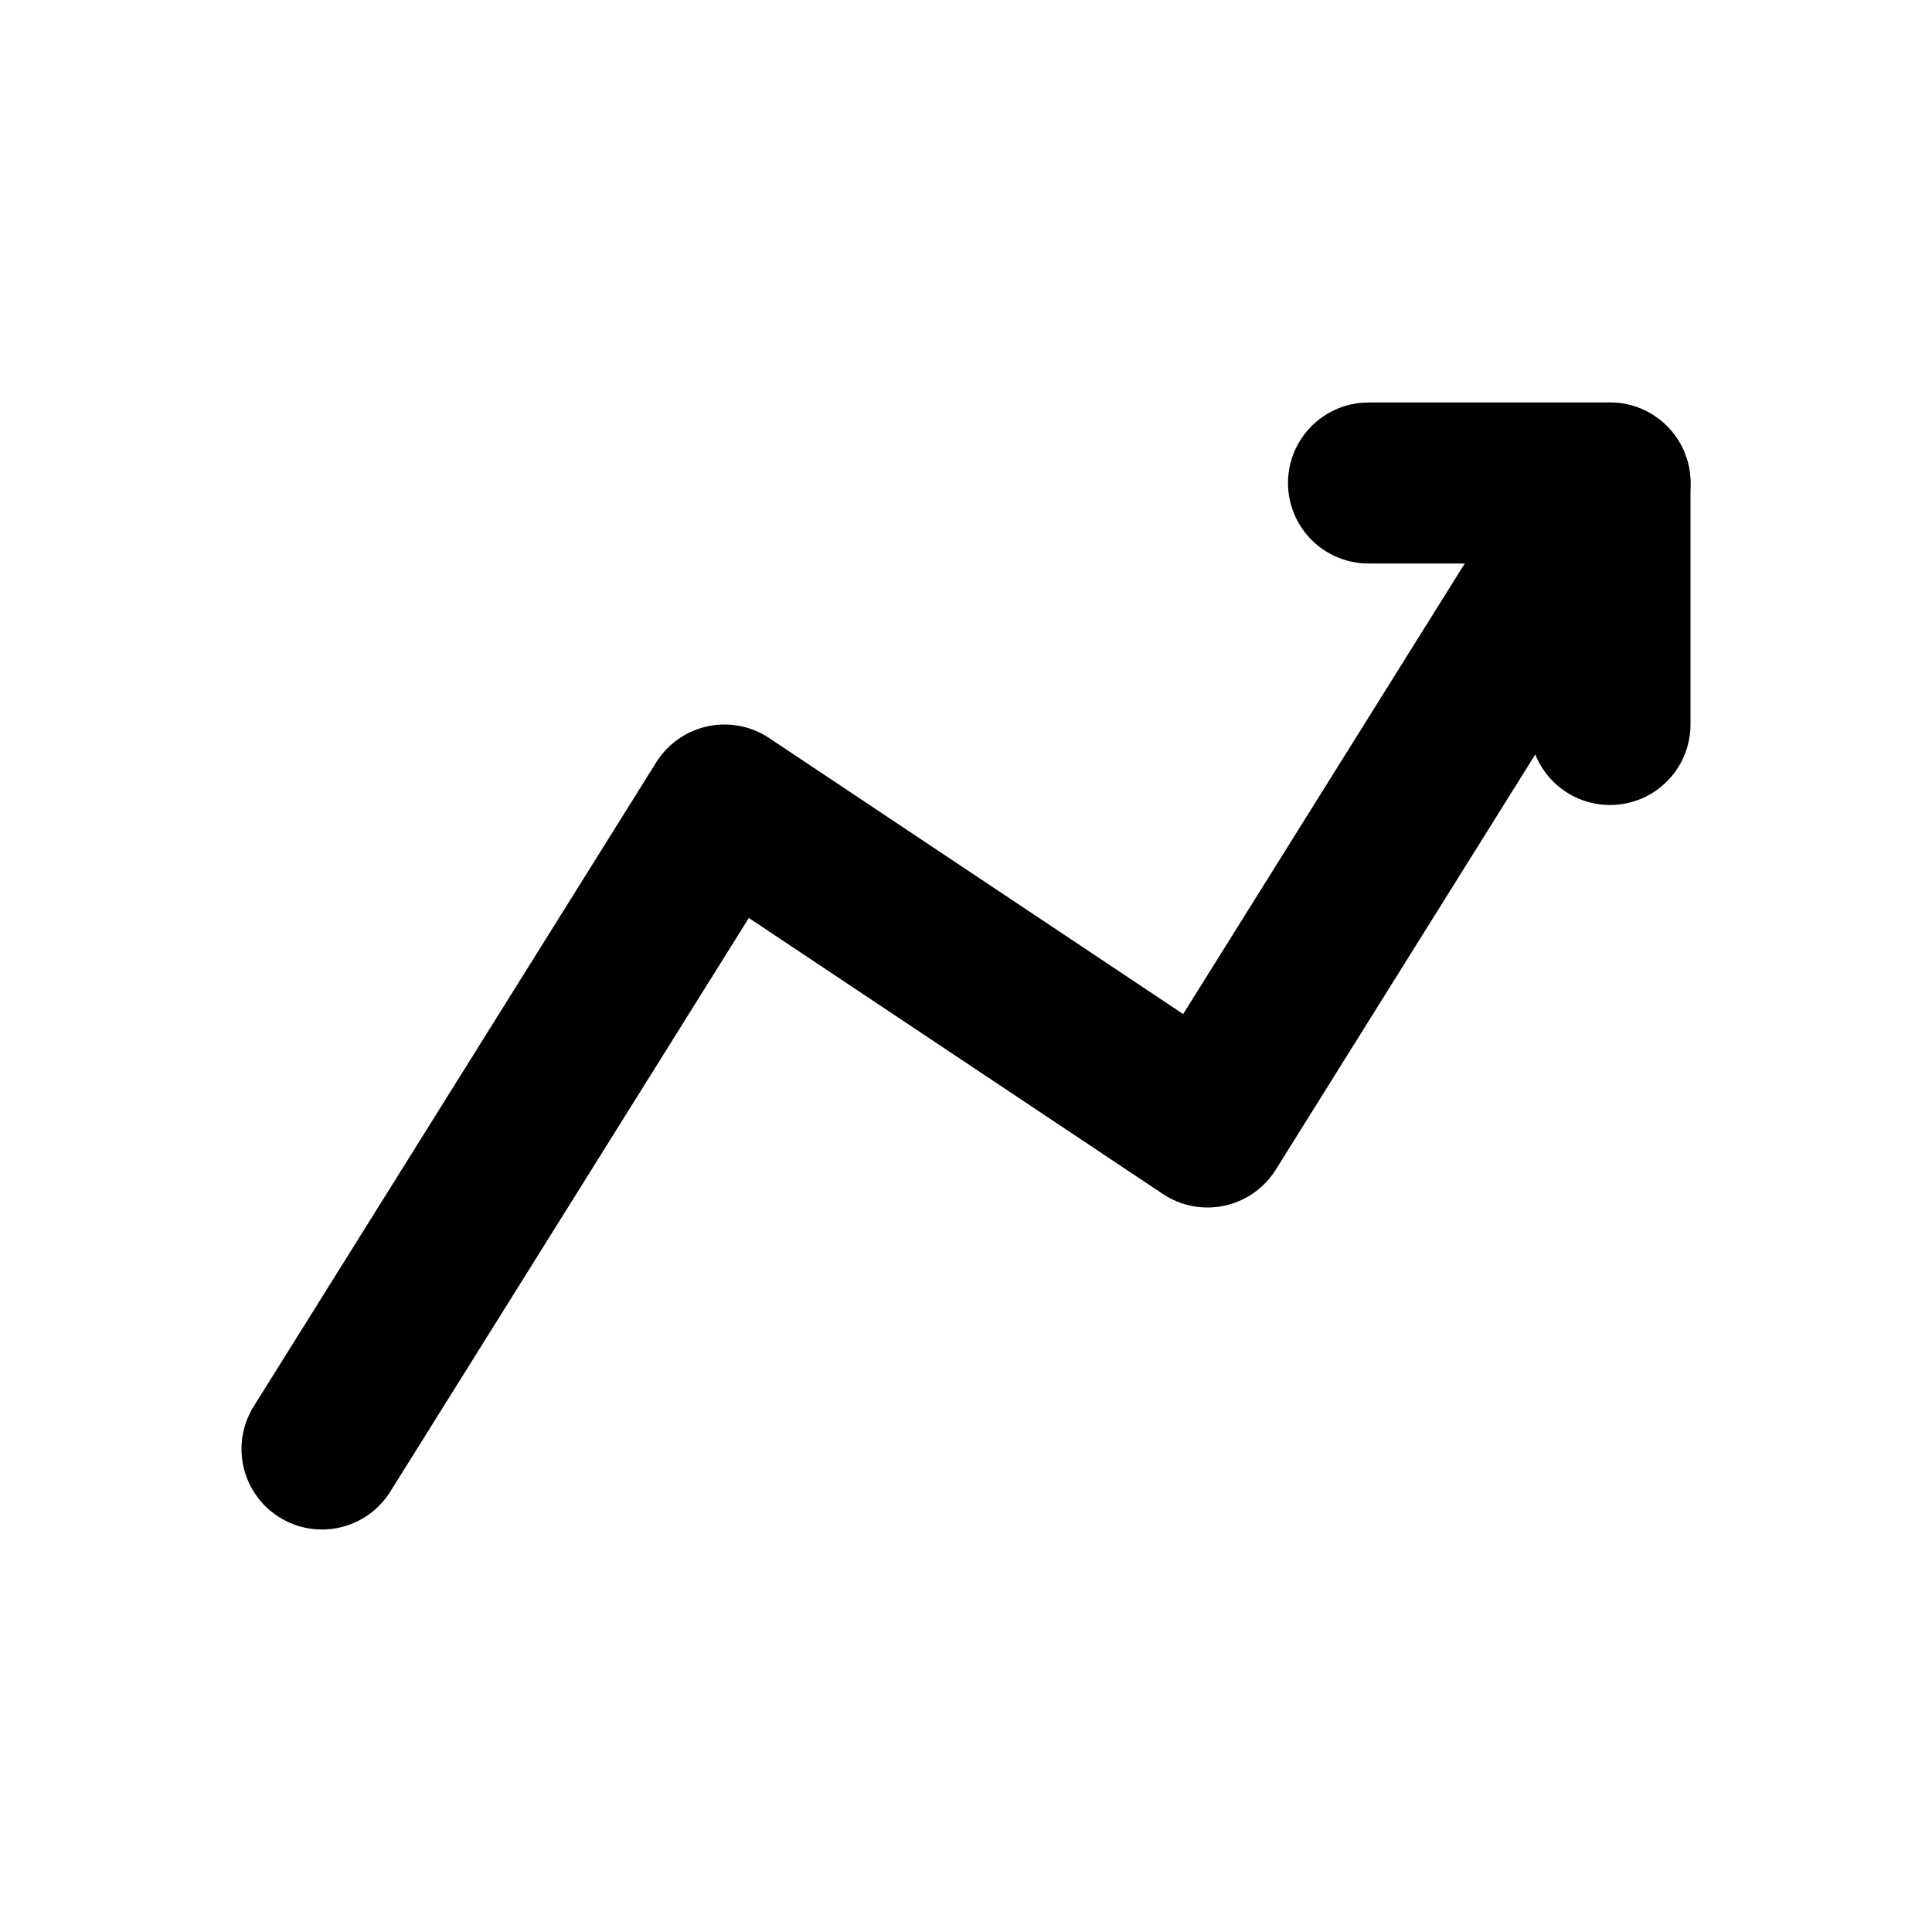
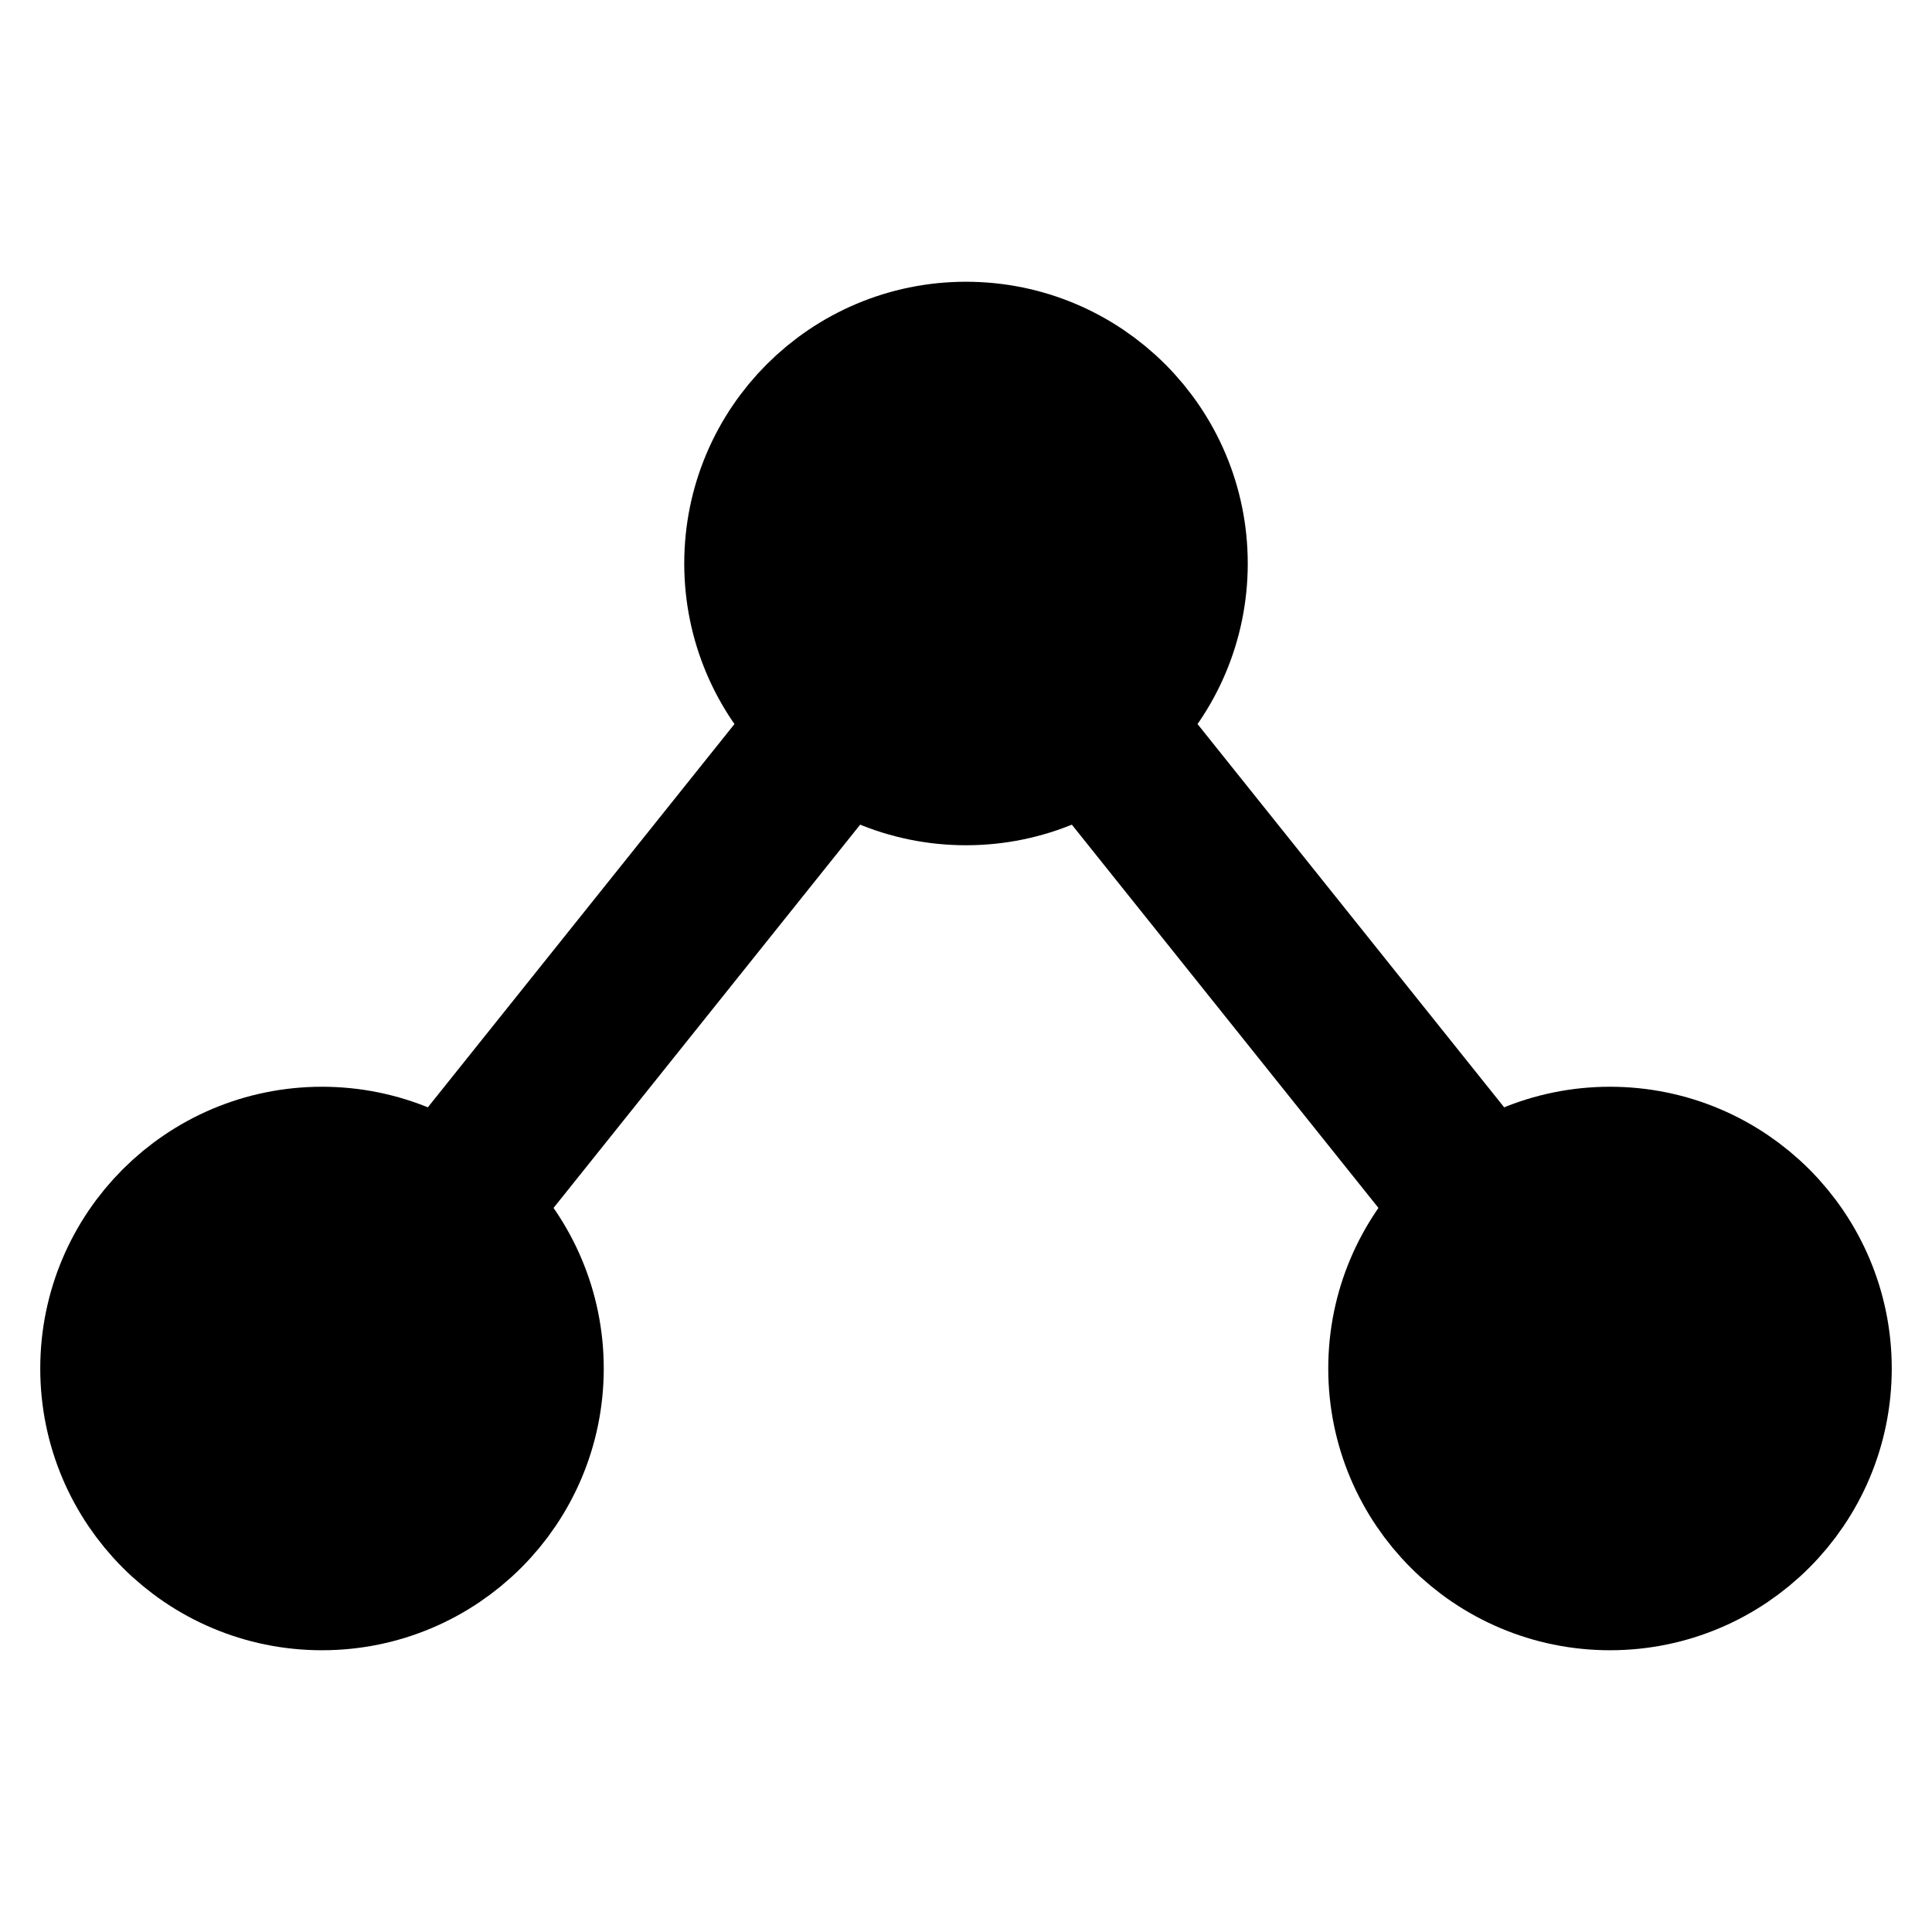
<svg xmlns="http://www.w3.org/2000/svg" width="24" height="24" viewBox="0 0 24 24" fill="none" stroke="#000000" stroke-width="2" stroke-linecap="round" stroke-linejoin="round">
-   <path d="M4 18 L9 10 L15 14 L20 6" />
-   <path d="M17 6 L20 6 L20 9" />
+   <path d="M4 17 L12 7 L20 17" />
+   <circle cx="4" cy="17" r="2.5" fill="#000000" />
+   <circle cx="12" cy="7" r="2.5" fill="#000000" />
+   <circle cx="20" cy="17" r="2.5" fill="#000000" />
</svg>
